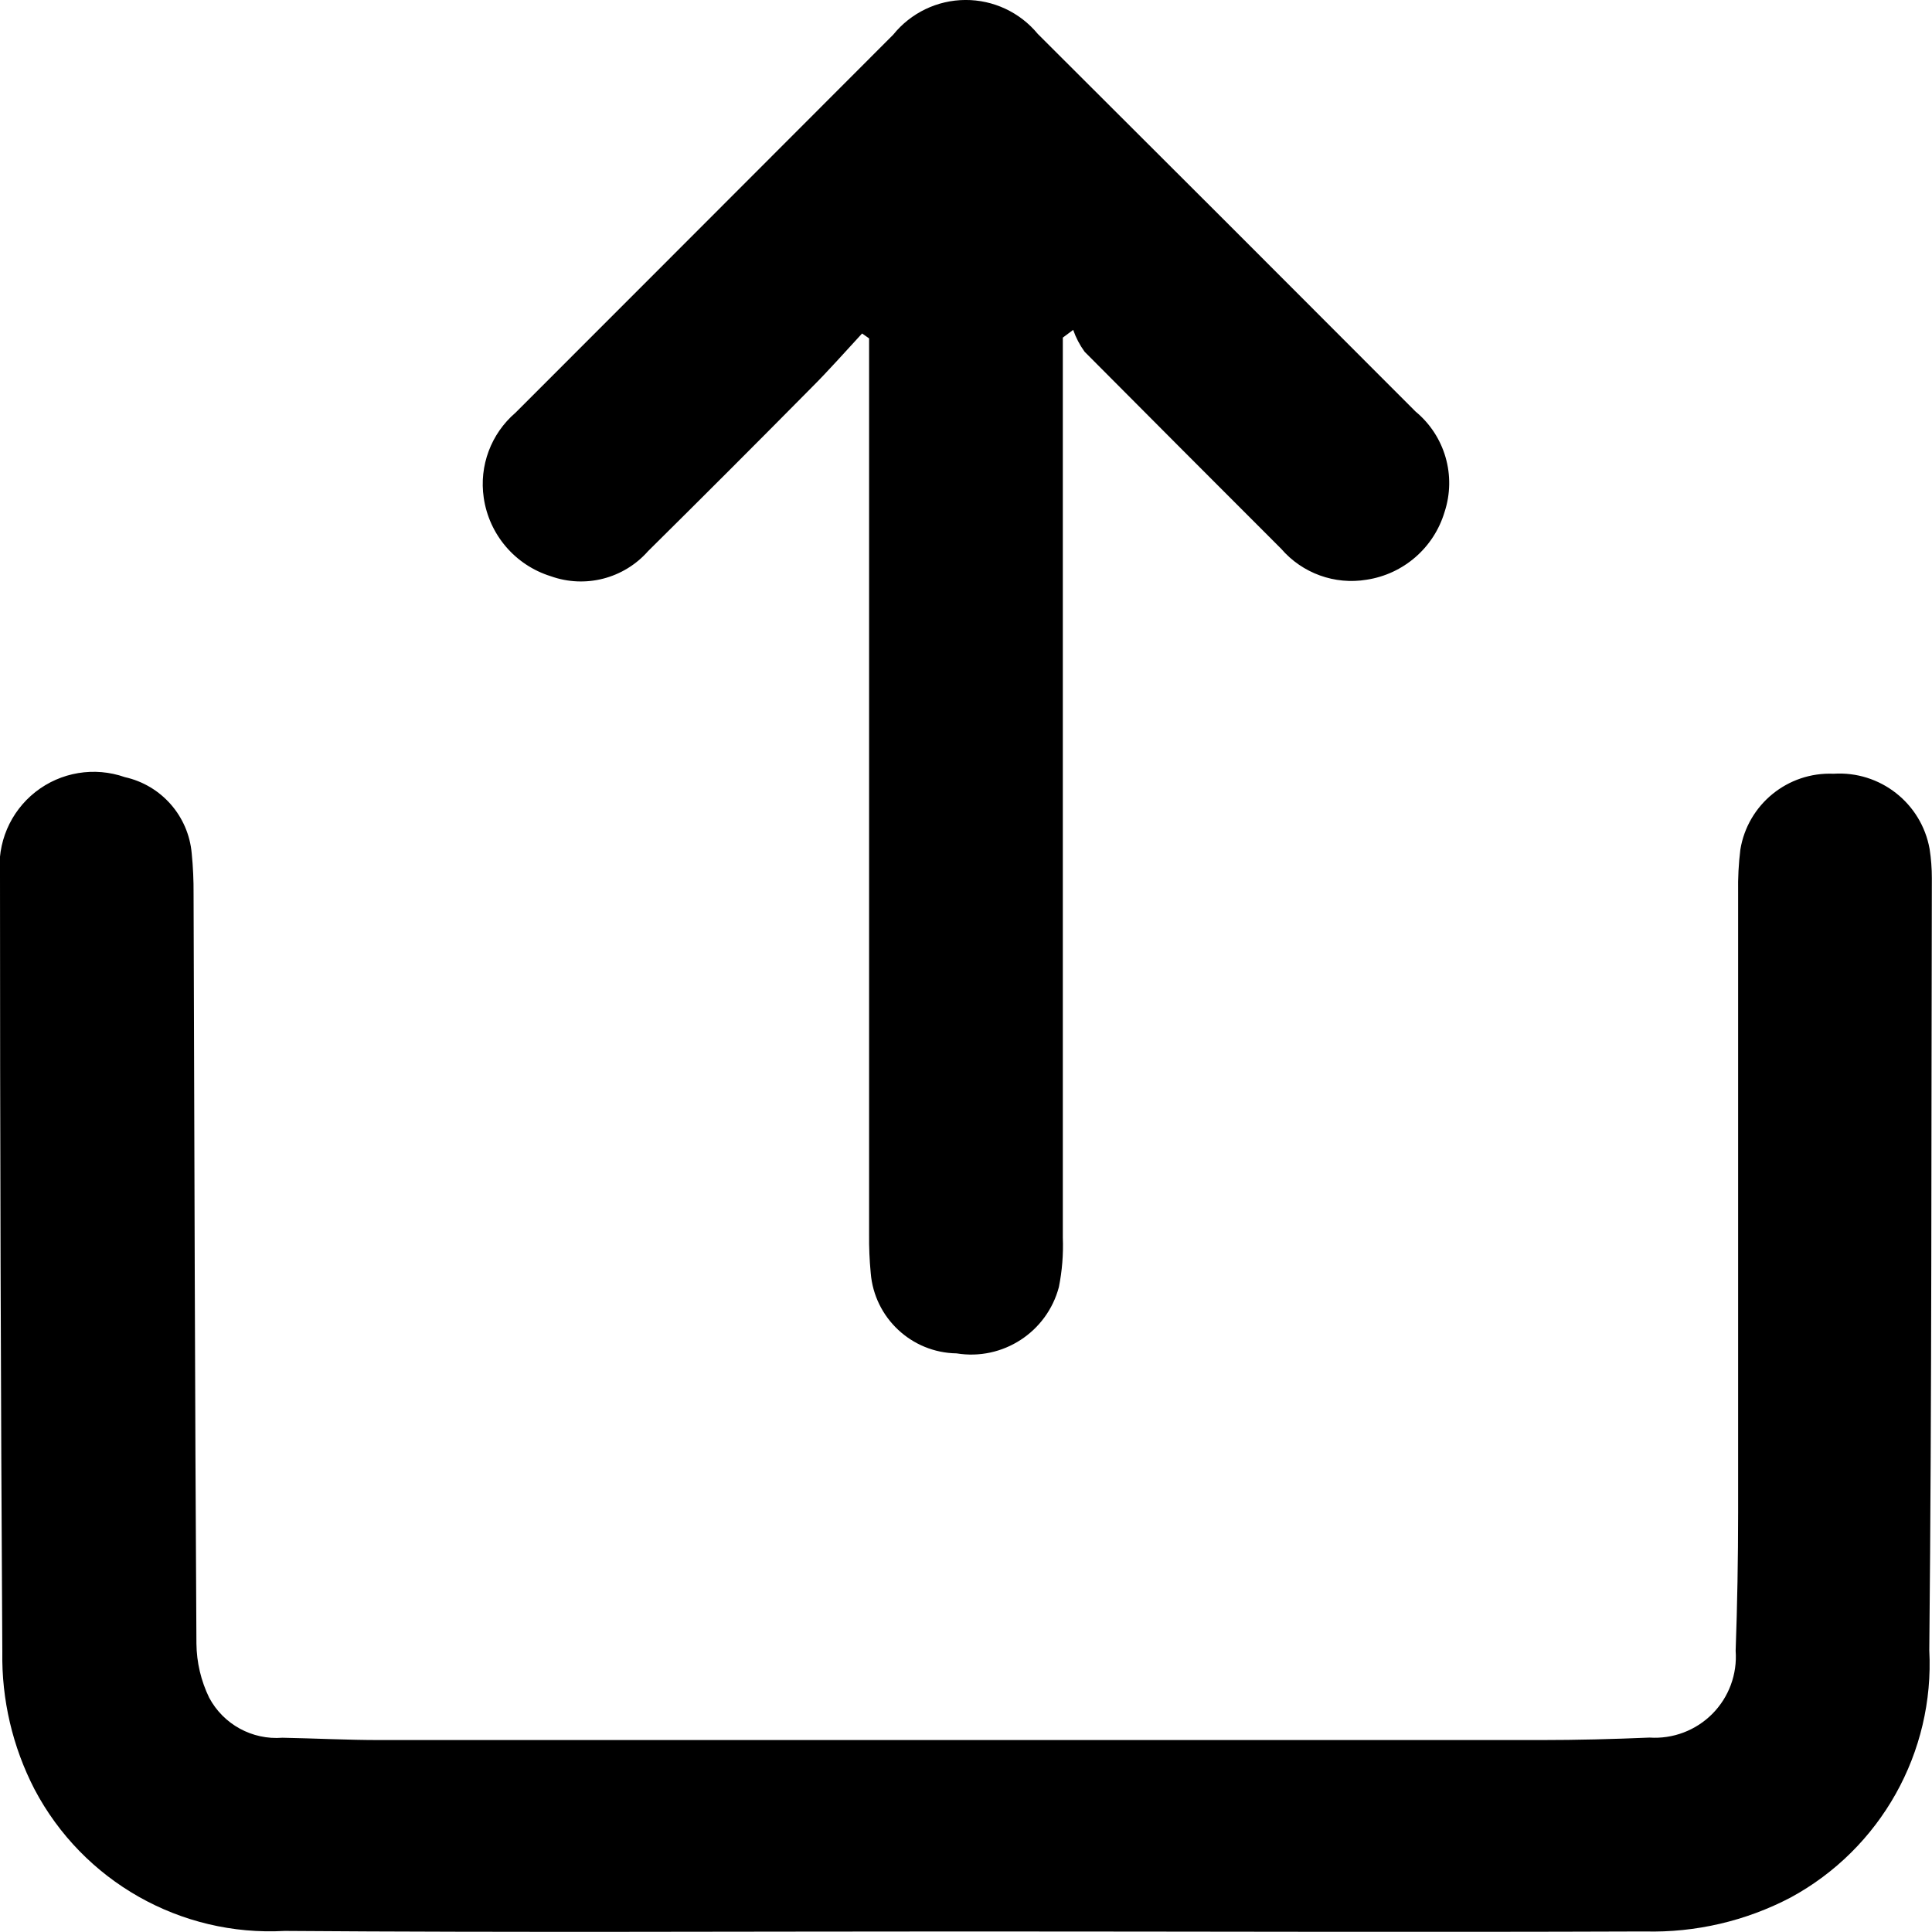
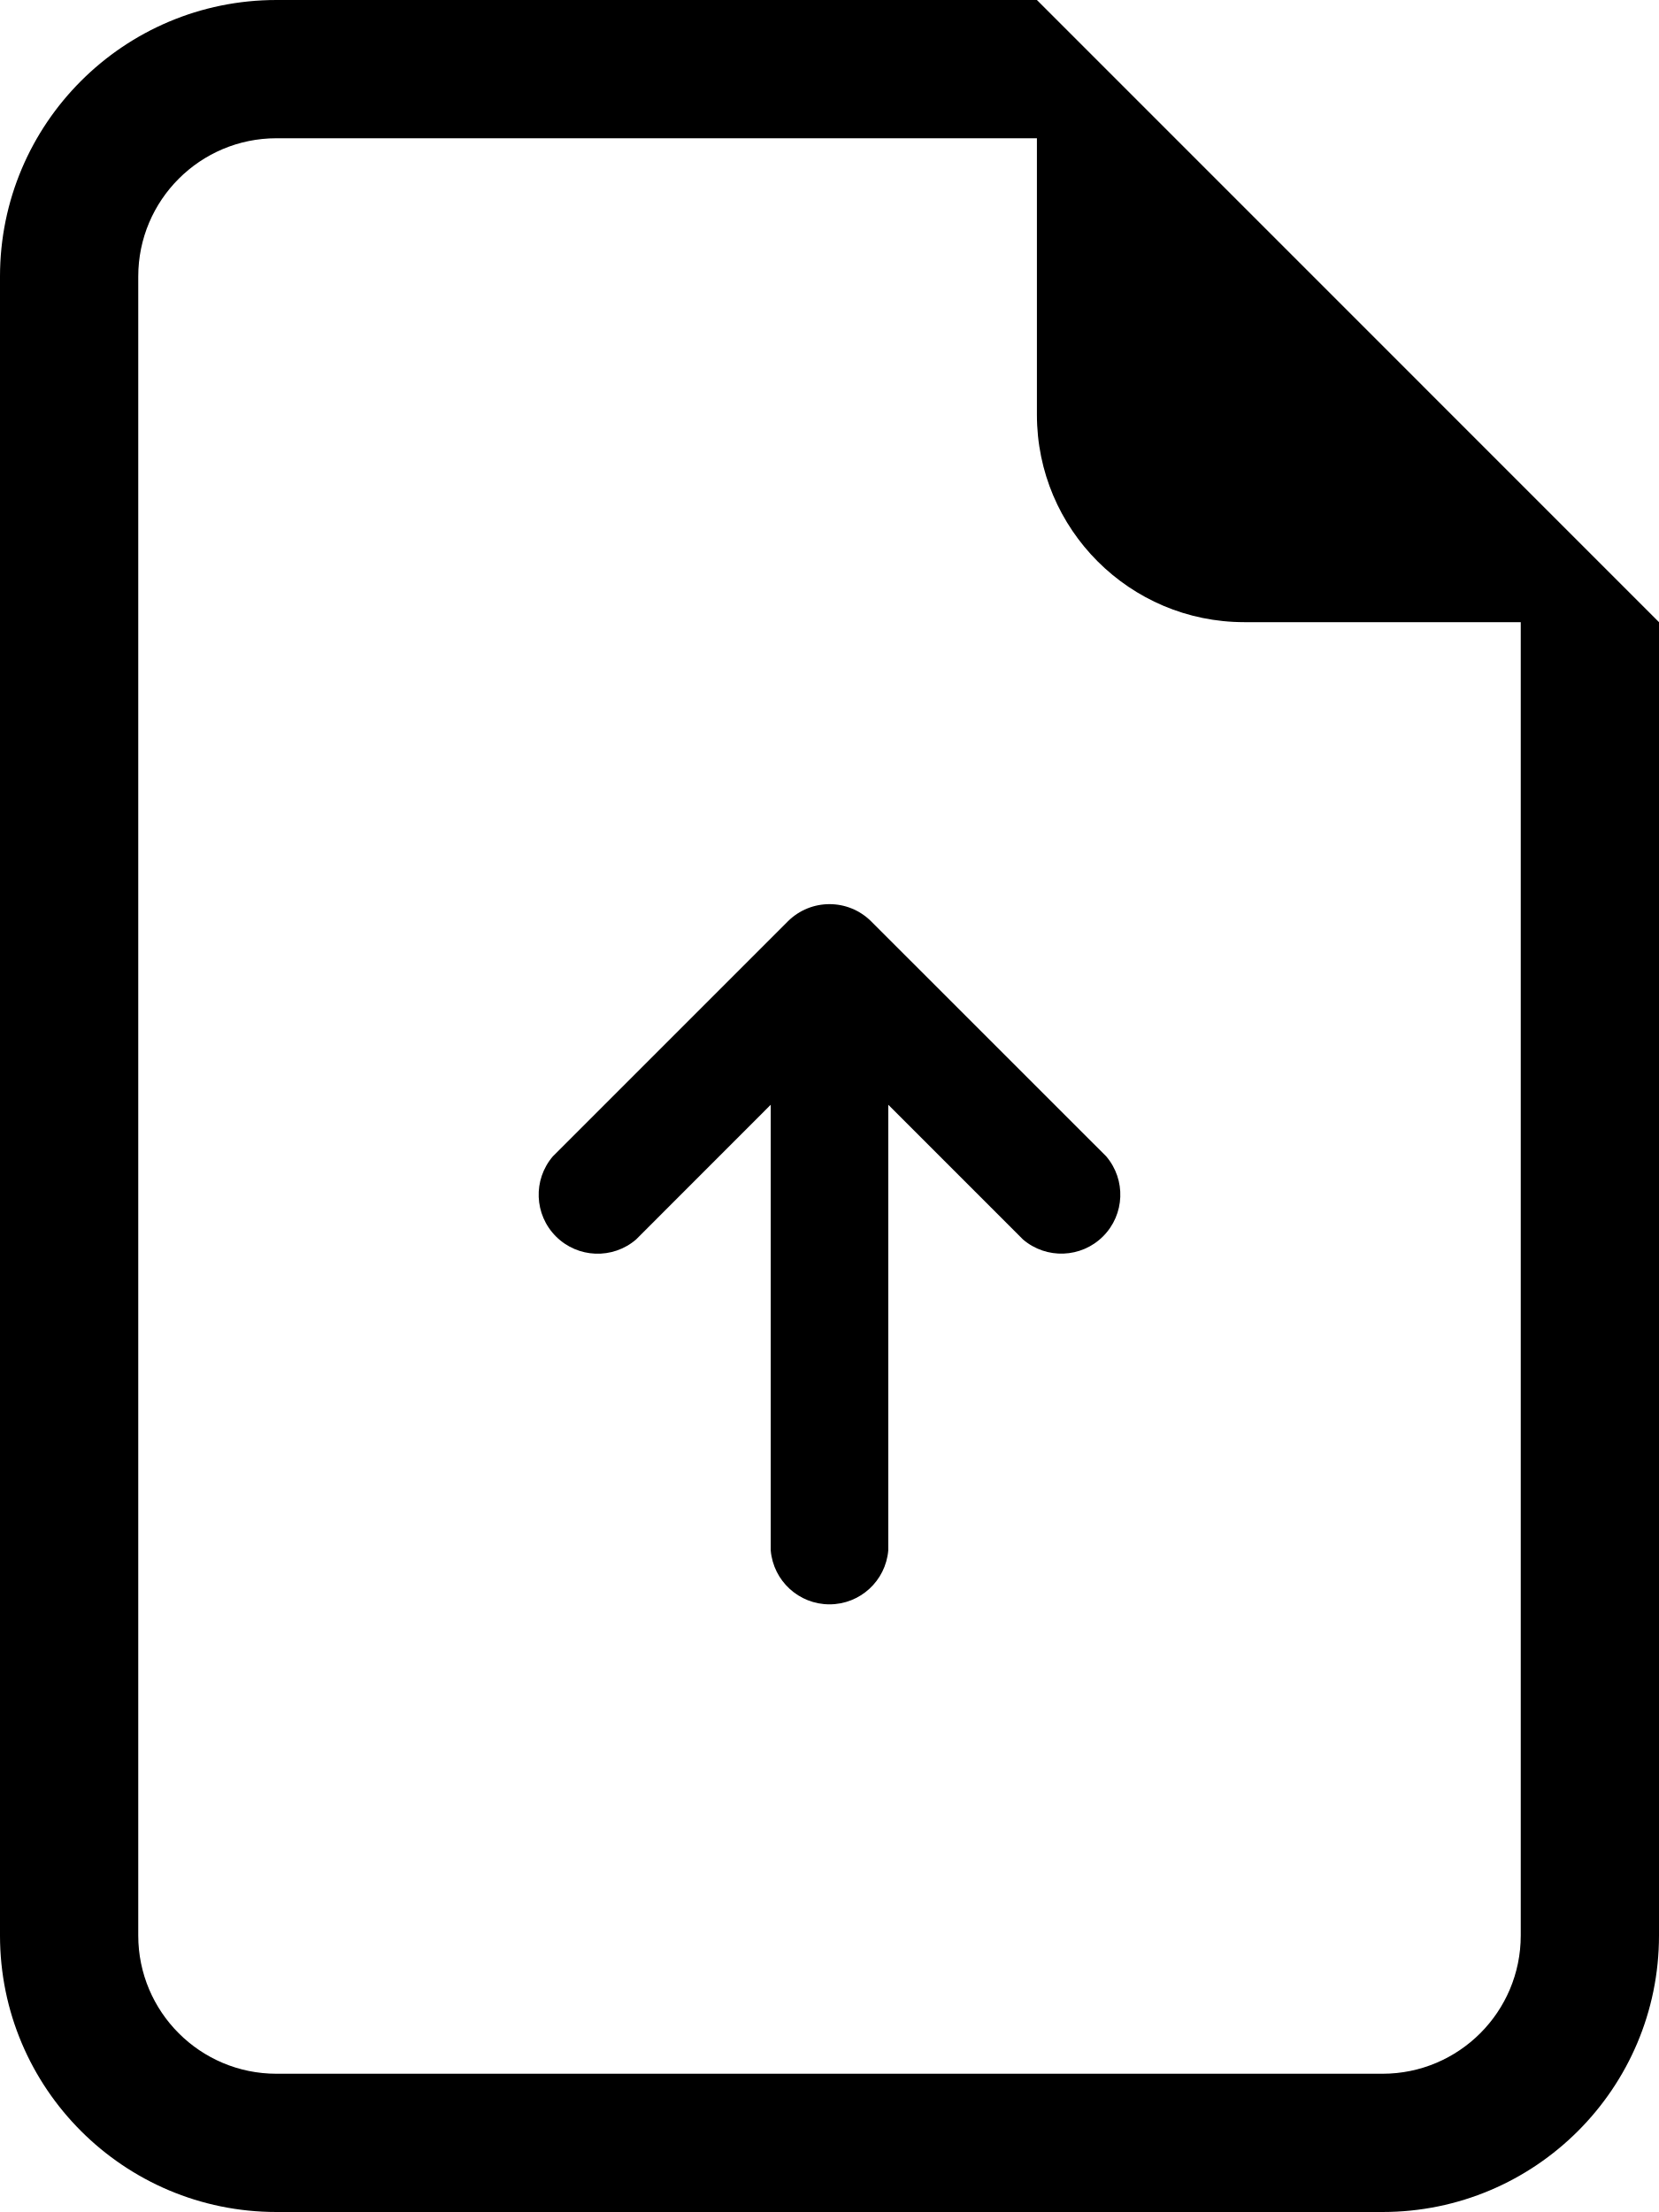
- <svg xmlns="http://www.w3.org/2000/svg" id="Group_155" data-name="Group 155" width="25.002" height="25" viewBox="0 0 25.002 25">
-   <defs>
-     <clipPath id="clip-path">
-       <rect id="Rectangle_45" data-name="Rectangle 45" width="25.002" height="25" />
-     </clipPath>
-   </defs>
-   <g id="Group_22" data-name="Group 22" transform="translate(0 0)" clip-path="url(#clip-path)">
-     <path id="Path_7" data-name="Path 7" d="M12.5,57.179c-2.939,0-5.878.015-8.816-.007A3.443,3.443,0,0,1,.446,55.338,3.738,3.738,0,0,1,.03,53.561Q0,48.537,0,43.512a1.218,1.218,0,0,1,1.616-1.271,1.11,1.11,0,0,1,.865.987,4.932,4.932,0,0,1,.024.526c.011,3.232.017,6.464.037,9.7a1.642,1.642,0,0,0,.165.7.986.986,0,0,0,.948.518c.42.008.839.03,1.259.03q7.514,0,15.027,0c.468,0,.937-.012,1.405-.032a1.048,1.048,0,0,0,1.115-1.123q.032-.893.032-1.787,0-4.014,0-8.027a3.936,3.936,0,0,1,.029-.555,1.172,1.172,0,0,1,1.206-.981,1.185,1.185,0,0,1,1.243.973,2.442,2.442,0,0,1,.029.379c-.008,3.33,0,6.66-.033,9.99a3.438,3.438,0,0,1-1.793,3.2,3.852,3.852,0,0,1-1.889.44c-2.929.011-5.858,0-8.787,0" transform="translate(0 -32.184)" />
-     <path id="Path_8" data-name="Path 8" d="M31.236,4.317c-.218.235-.429.476-.654.7Q29.53,6.081,28.468,7.132a1.158,1.158,0,0,1-1.259.325,1.252,1.252,0,0,1-.868-1.016,1.216,1.216,0,0,1,.411-1.1l2.008-2.009Q30.2,1.889,31.64.449A1.207,1.207,0,0,1,33.511.439q2.448,2.44,4.889,4.887a1.2,1.2,0,0,1,.375,1.3,1.248,1.248,0,0,1-1.008.876,1.2,1.2,0,0,1-1.106-.4q-1.274-1.273-2.544-2.55a1.088,1.088,0,0,1-.148-.283l-.134.1v.341q0,5.653,0,11.306a2.724,2.724,0,0,1-.051.64,1.174,1.174,0,0,1-1.324.858,1.132,1.132,0,0,1-1.111-1.04,4.692,4.692,0,0,1-.021-.5q0-5.624,0-11.248V4.379l-.09-.063" transform="translate(-20.081 0)" />
-   </g>
+ <svg xmlns="http://www.w3.org/2000/svg" id="file-earmark-arrow-up" width="22.5" height="30" viewBox="0 0 22.5 30">
+   <path id="Path_60" data-name="Path 60" d="M10.282,14.766a.8.8,0,0,1-1.594,0V8.721L6.861,10.549A.8.8,0,0,1,5.733,9.421L8.921,6.233a.8.8,0,0,1,1.128,0l3.188,3.187a.8.8,0,0,1-1.128,1.128L10.282,8.721Z" transform="translate(1.765 6.262)" />
+   <path id="Path_61" data-name="Path 61" d="M24.5,26.25V8.438L16.063,0H5.75A3.75,3.75,0,0,0,2,3.75v22.5A3.75,3.75,0,0,0,5.75,30h15A3.75,3.75,0,0,0,24.5,26.25ZM16.063,5.625a2.813,2.813,0,0,0,2.812,2.813h3.75V26.25a1.875,1.875,0,0,1-1.875,1.875h-15A1.875,1.875,0,0,1,3.875,26.25V3.75A1.875,1.875,0,0,1,5.75,1.875H16.063Z" transform="translate(-2)" />
</svg>
